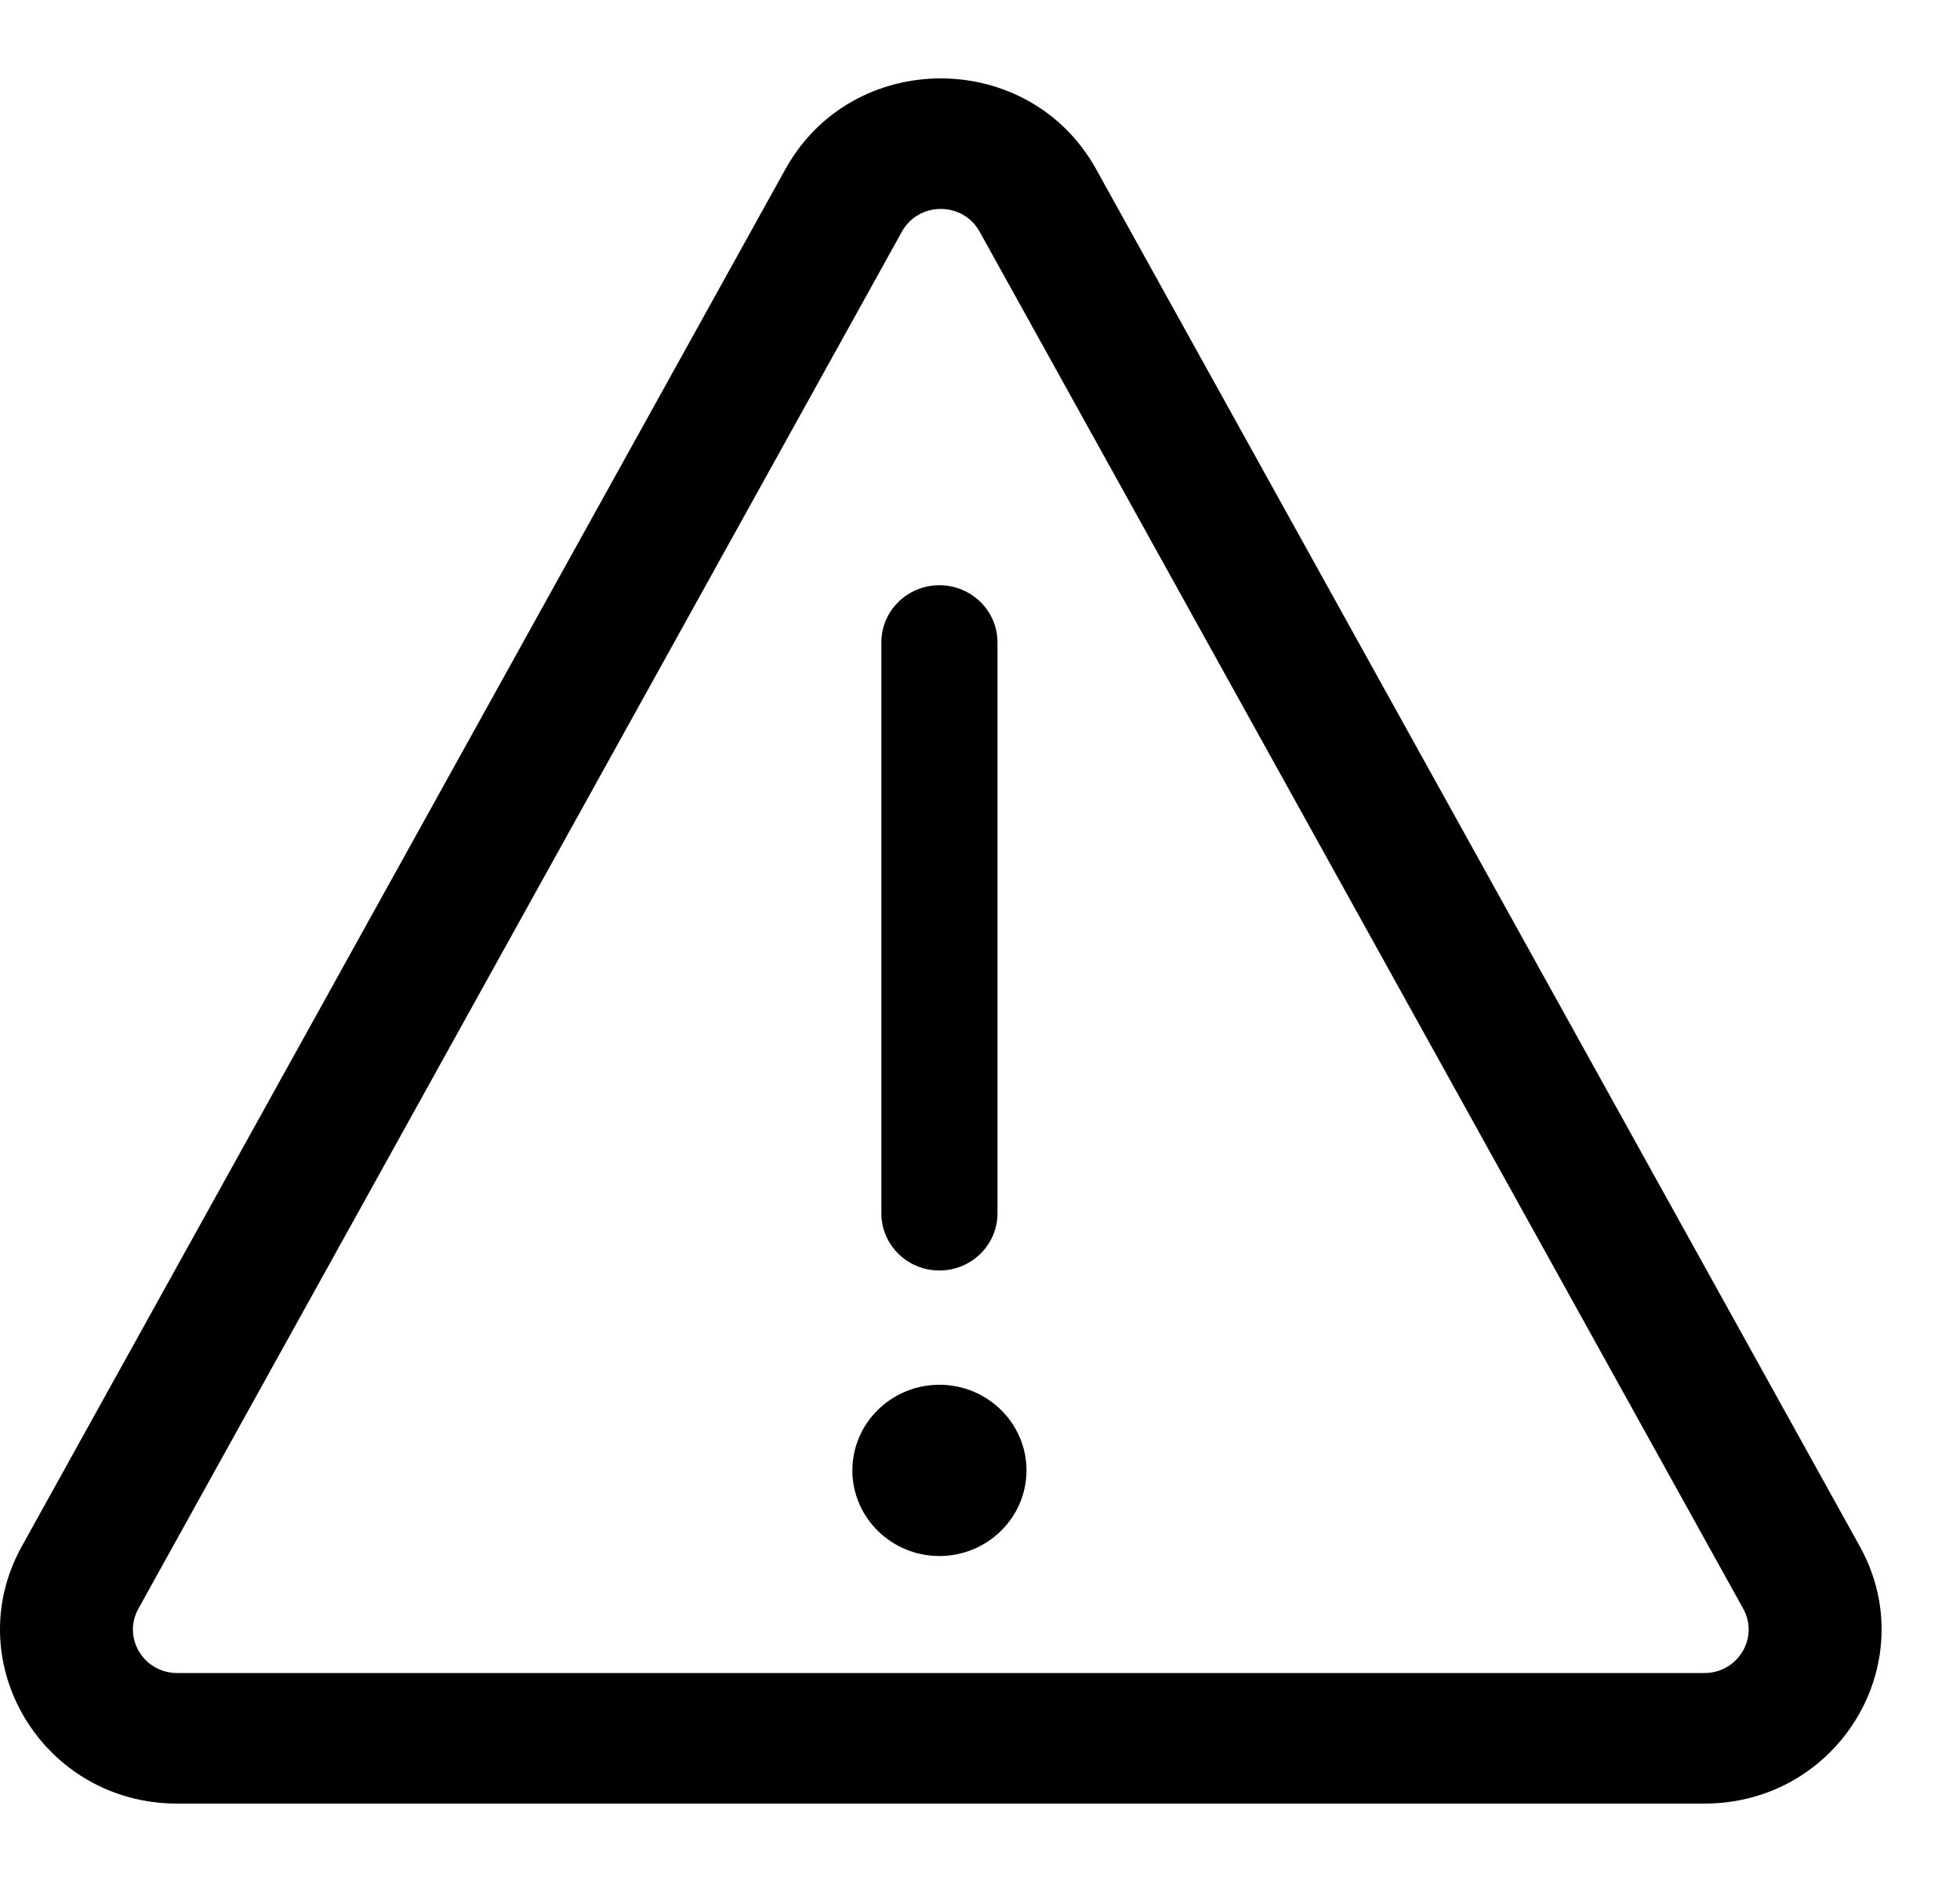
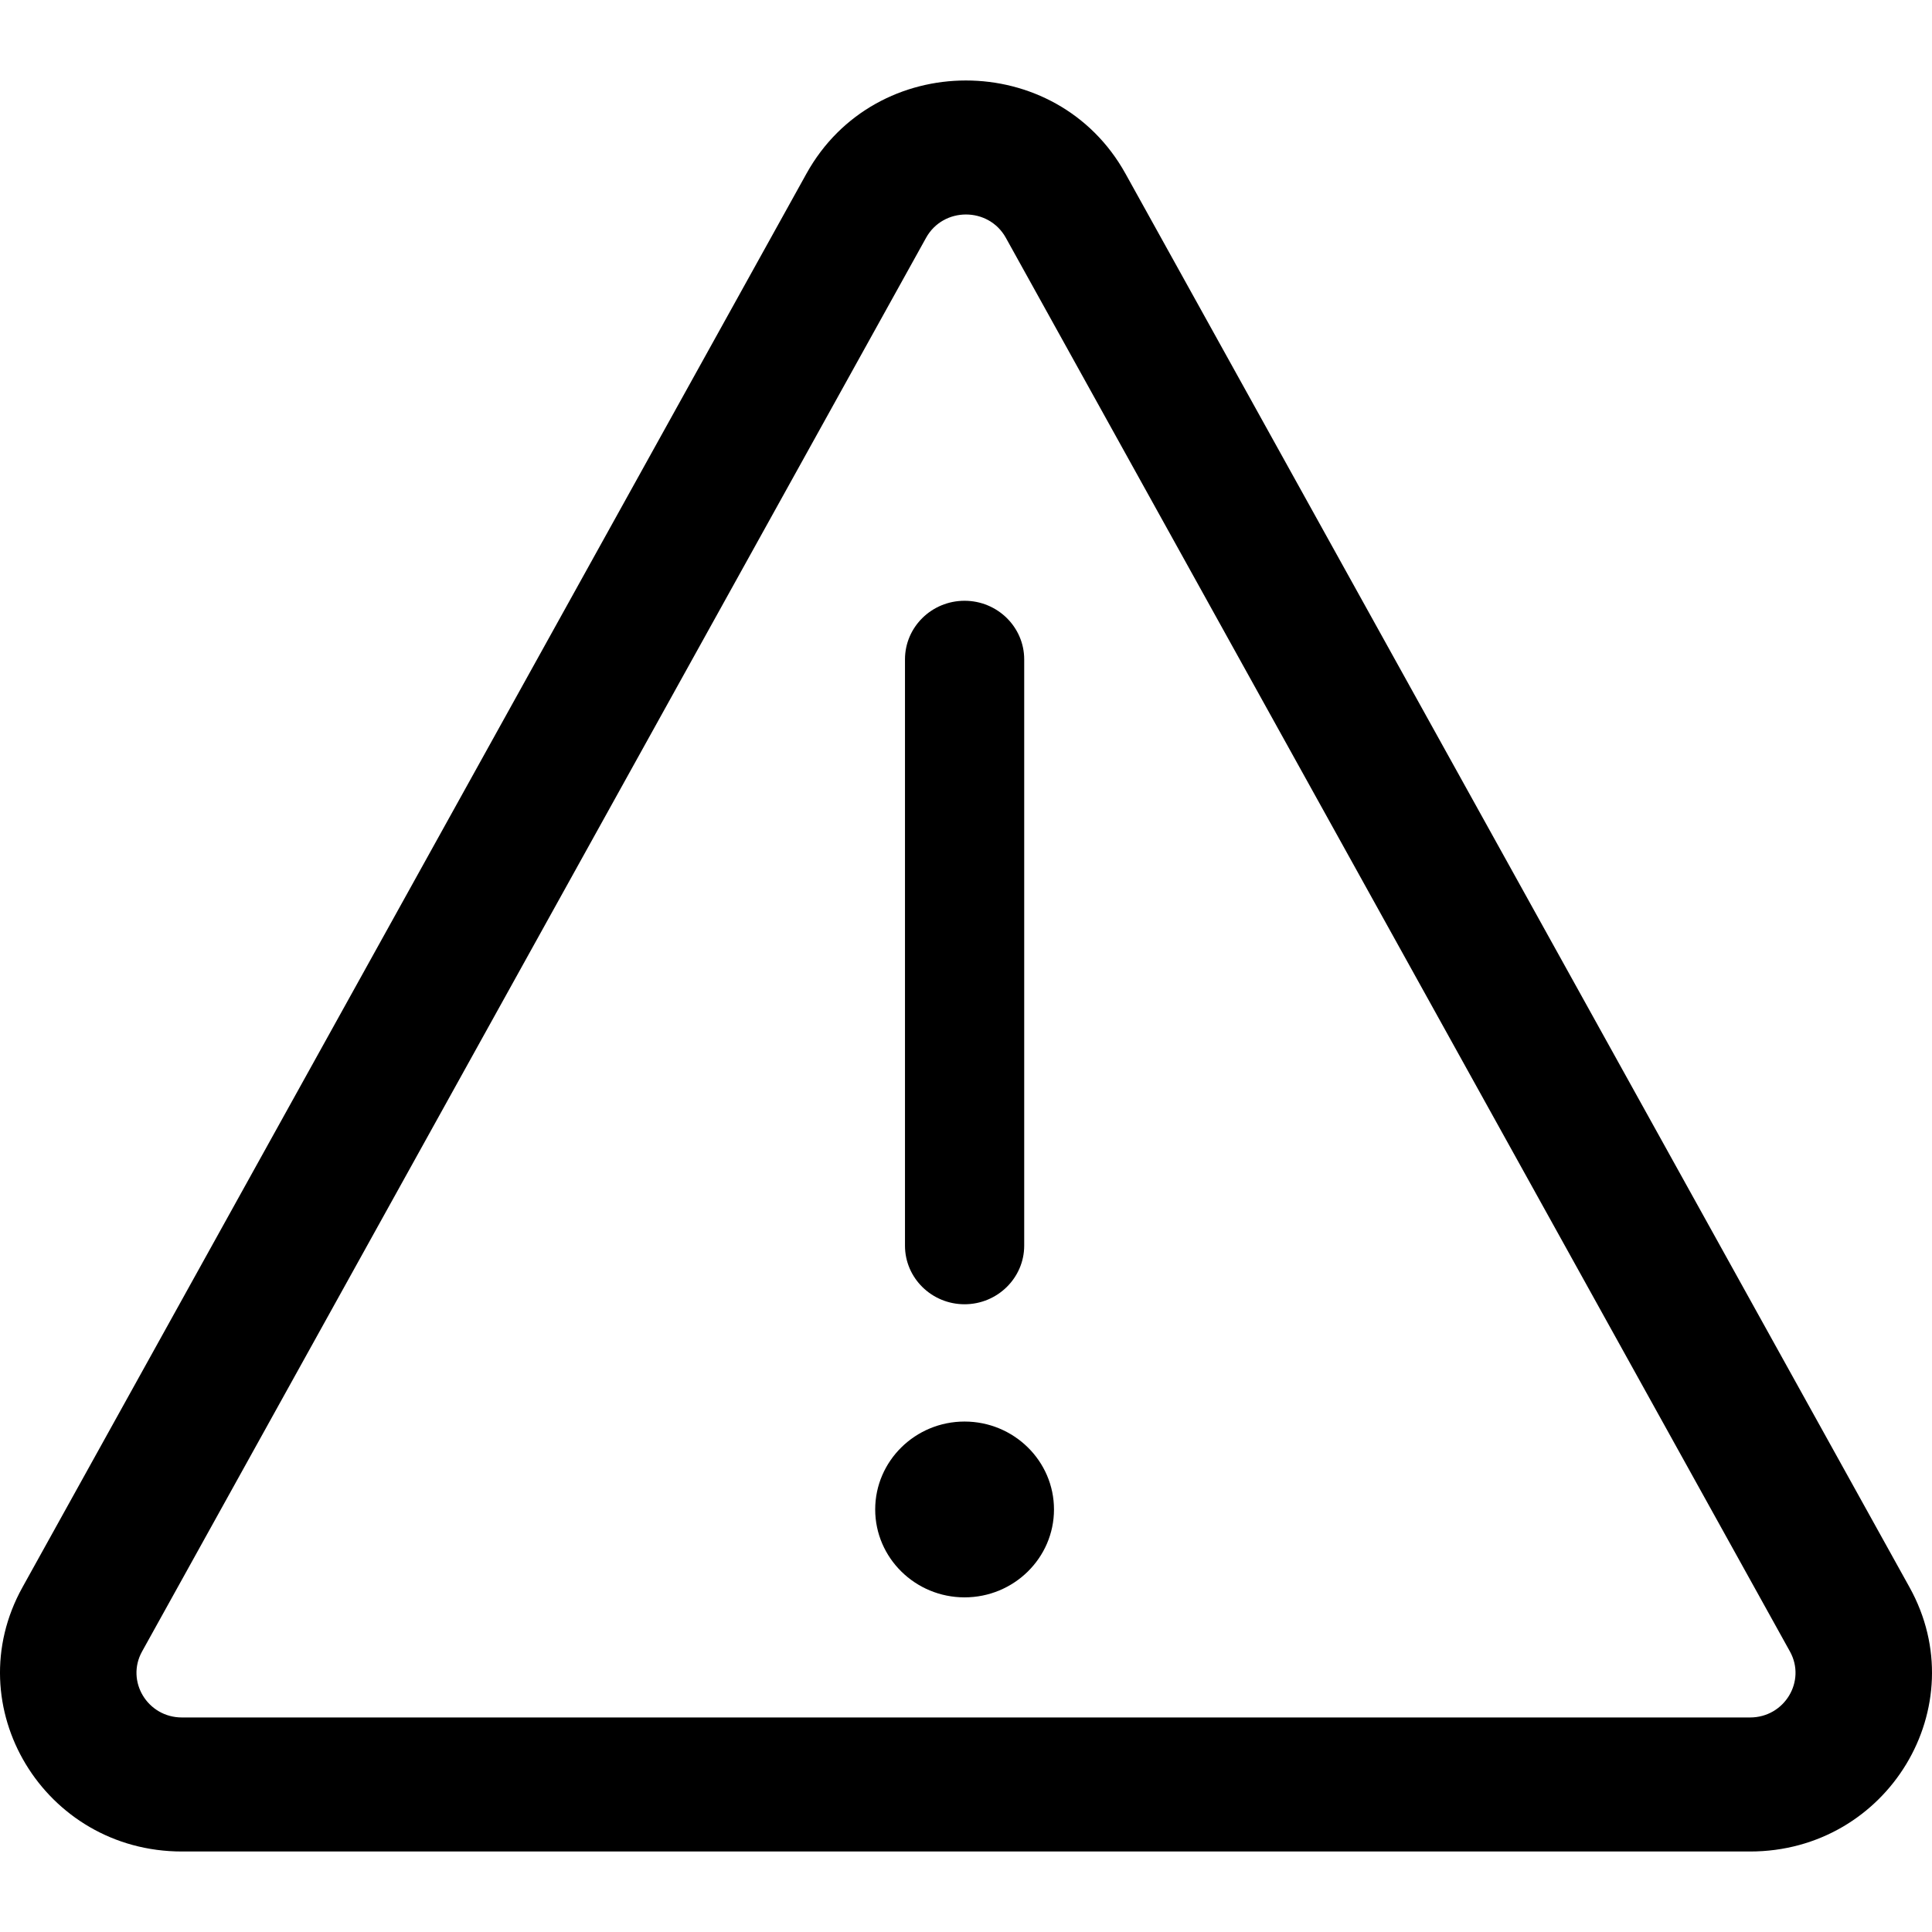
- <svg xmlns="http://www.w3.org/2000/svg" width="25" height="24" viewBox="0 0 25 24" fill="none">
+ <svg xmlns="http://www.w3.org/2000/svg" width="24" height="24" viewBox="0 0 24 24" fill="none">
  <path fill-rule="evenodd" clip-rule="evenodd" d="M22.235 20.515L12.495 2.954C12.281 2.568 11.718 2.568 11.504 2.954L1.765 20.515C1.56 20.884 1.832 21.335 2.26 21.335H21.74C22.168 21.335 22.44 20.884 22.235 20.515ZM23.721 19.718C24.542 21.197 23.453 23 21.74 23H2.26C0.547 23 -0.542 21.197 0.279 19.718L10.018 2.157C10.873 0.614 13.125 0.614 13.981 2.157L23.721 19.718Z" fill="black" />
  <path d="M11.982 19.843C11.37 19.843 10.872 19.353 10.872 18.751C10.872 18.149 11.37 17.659 11.982 17.659C12.595 17.659 13.093 18.149 13.093 18.751C13.093 19.353 12.595 19.843 11.982 19.843Z" fill="black" />
  <path d="M11.982 16.202C11.574 16.202 11.242 15.876 11.242 15.474V8.191C11.242 7.789 11.574 7.463 11.982 7.463C12.39 7.463 12.723 7.789 12.723 8.191V15.474C12.723 15.875 12.39 16.202 11.982 16.202Z" fill="black" />
</svg>
